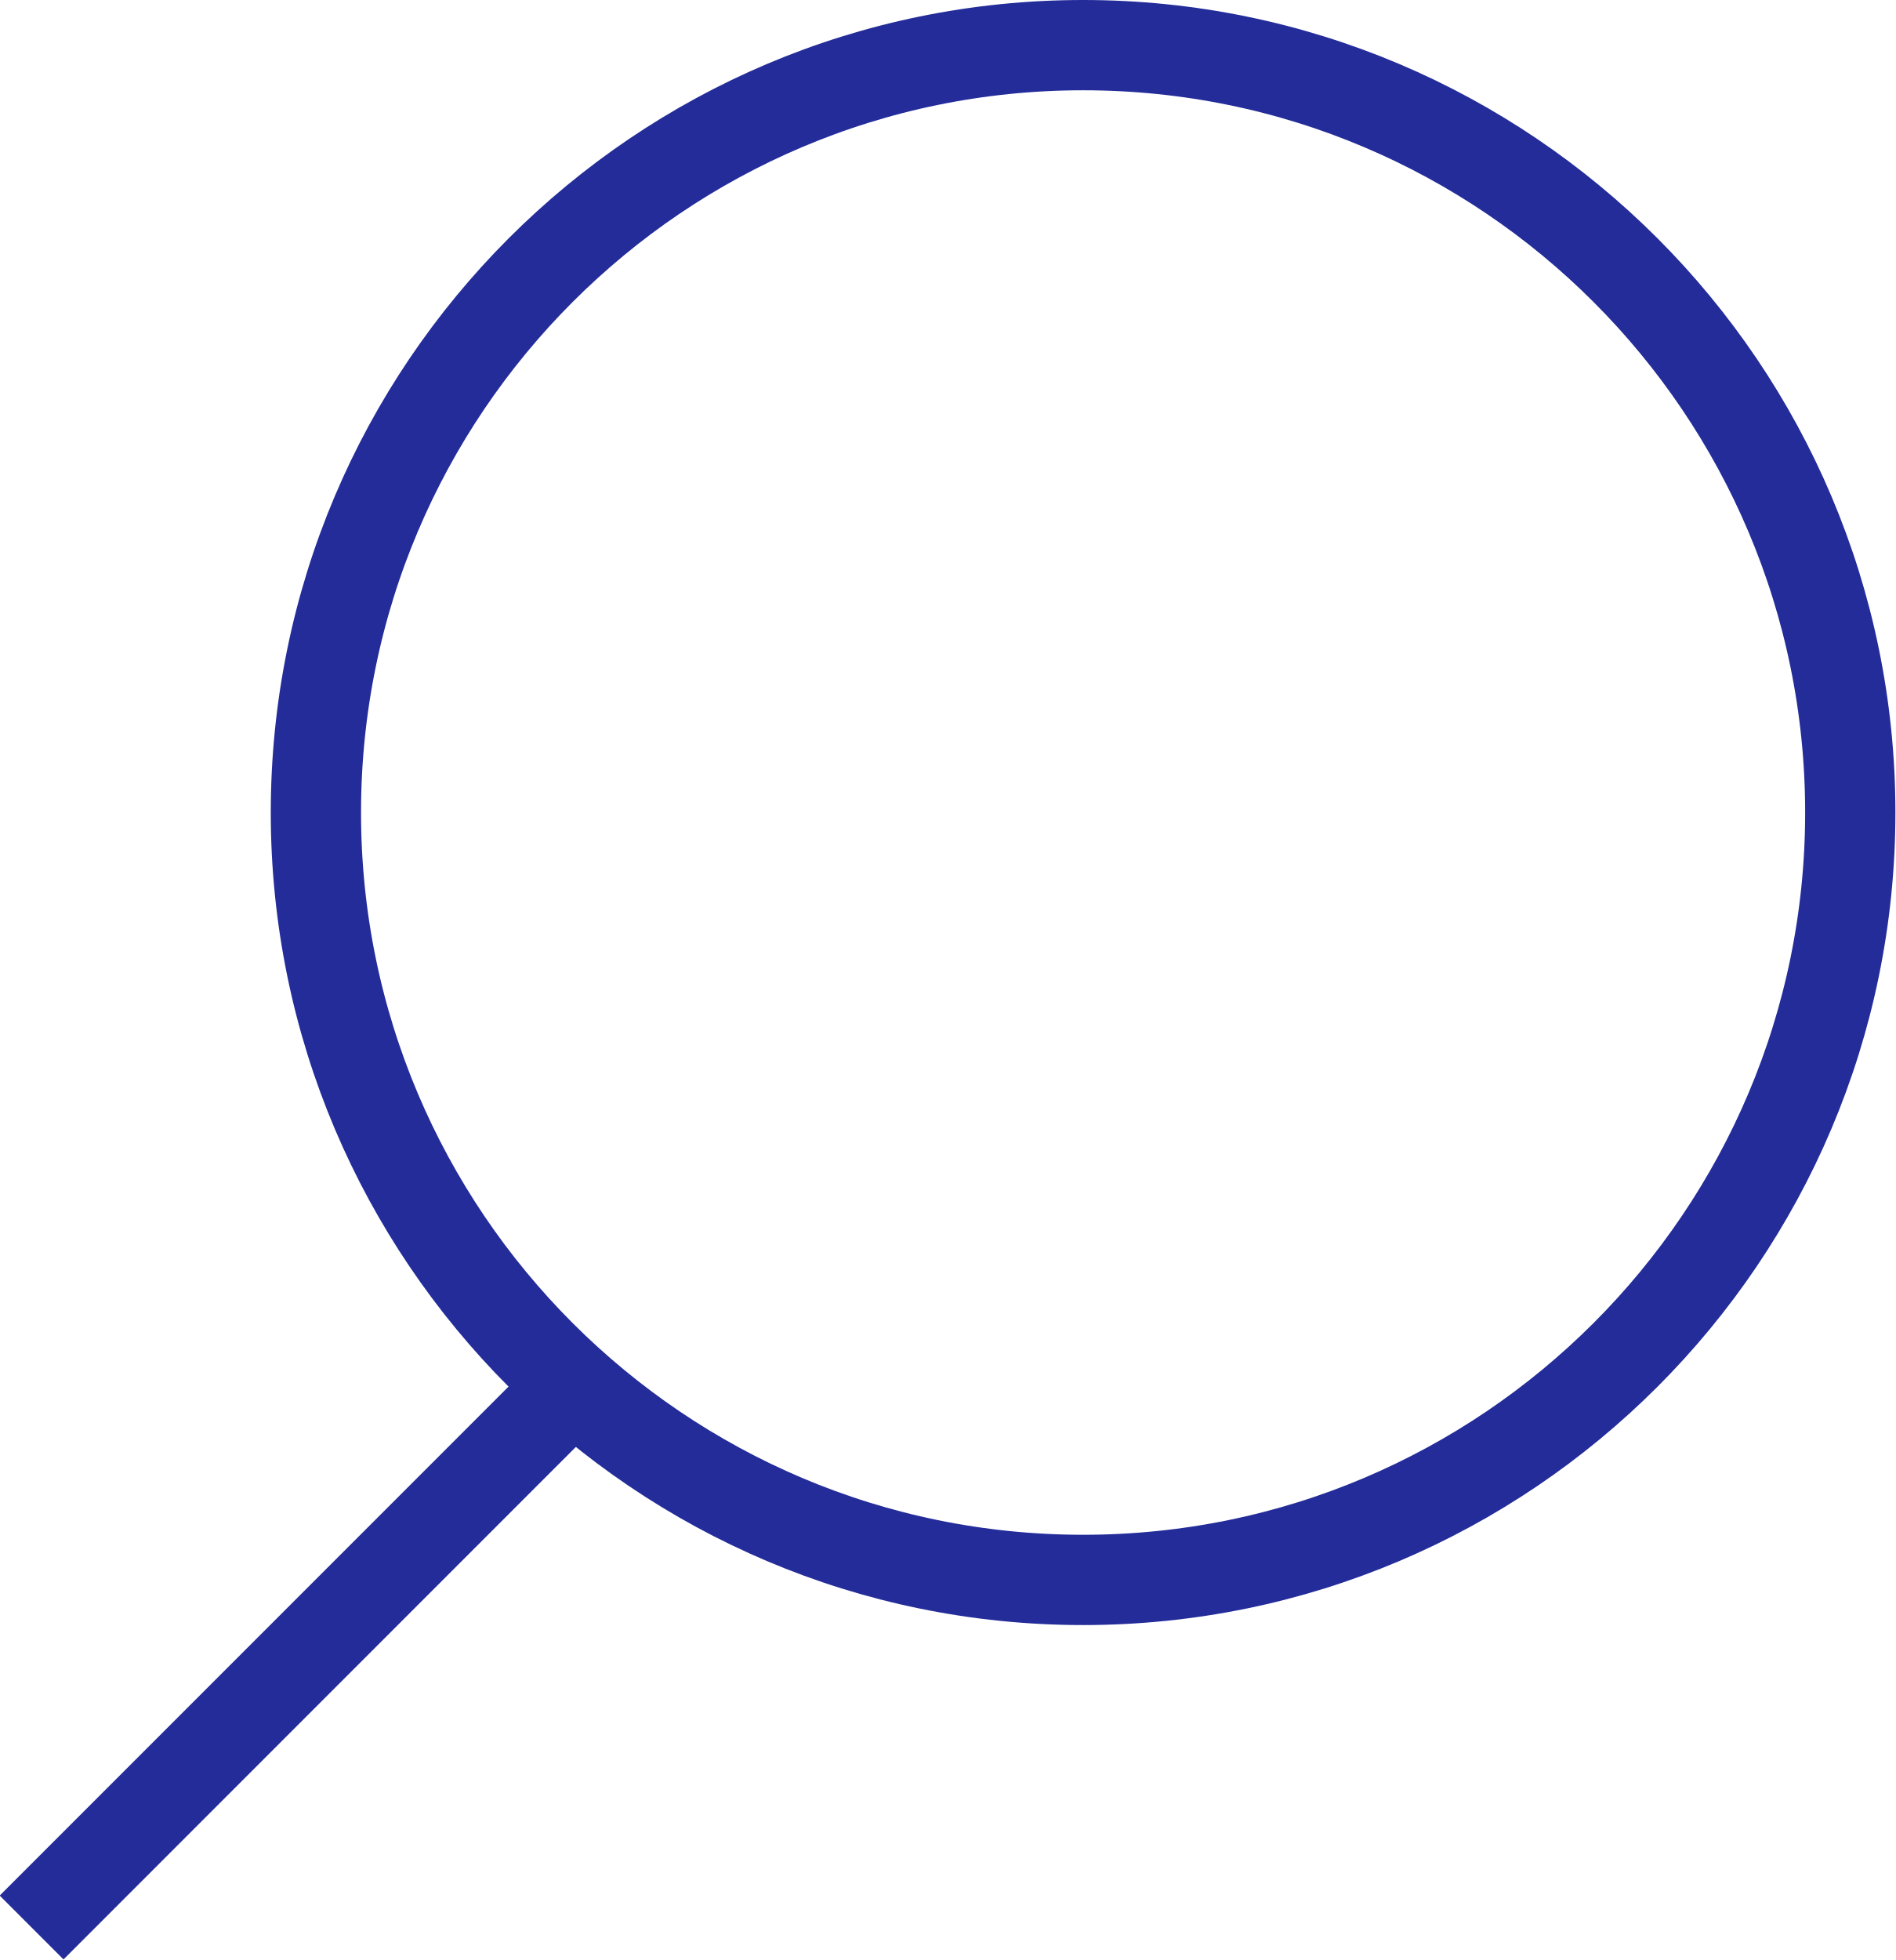
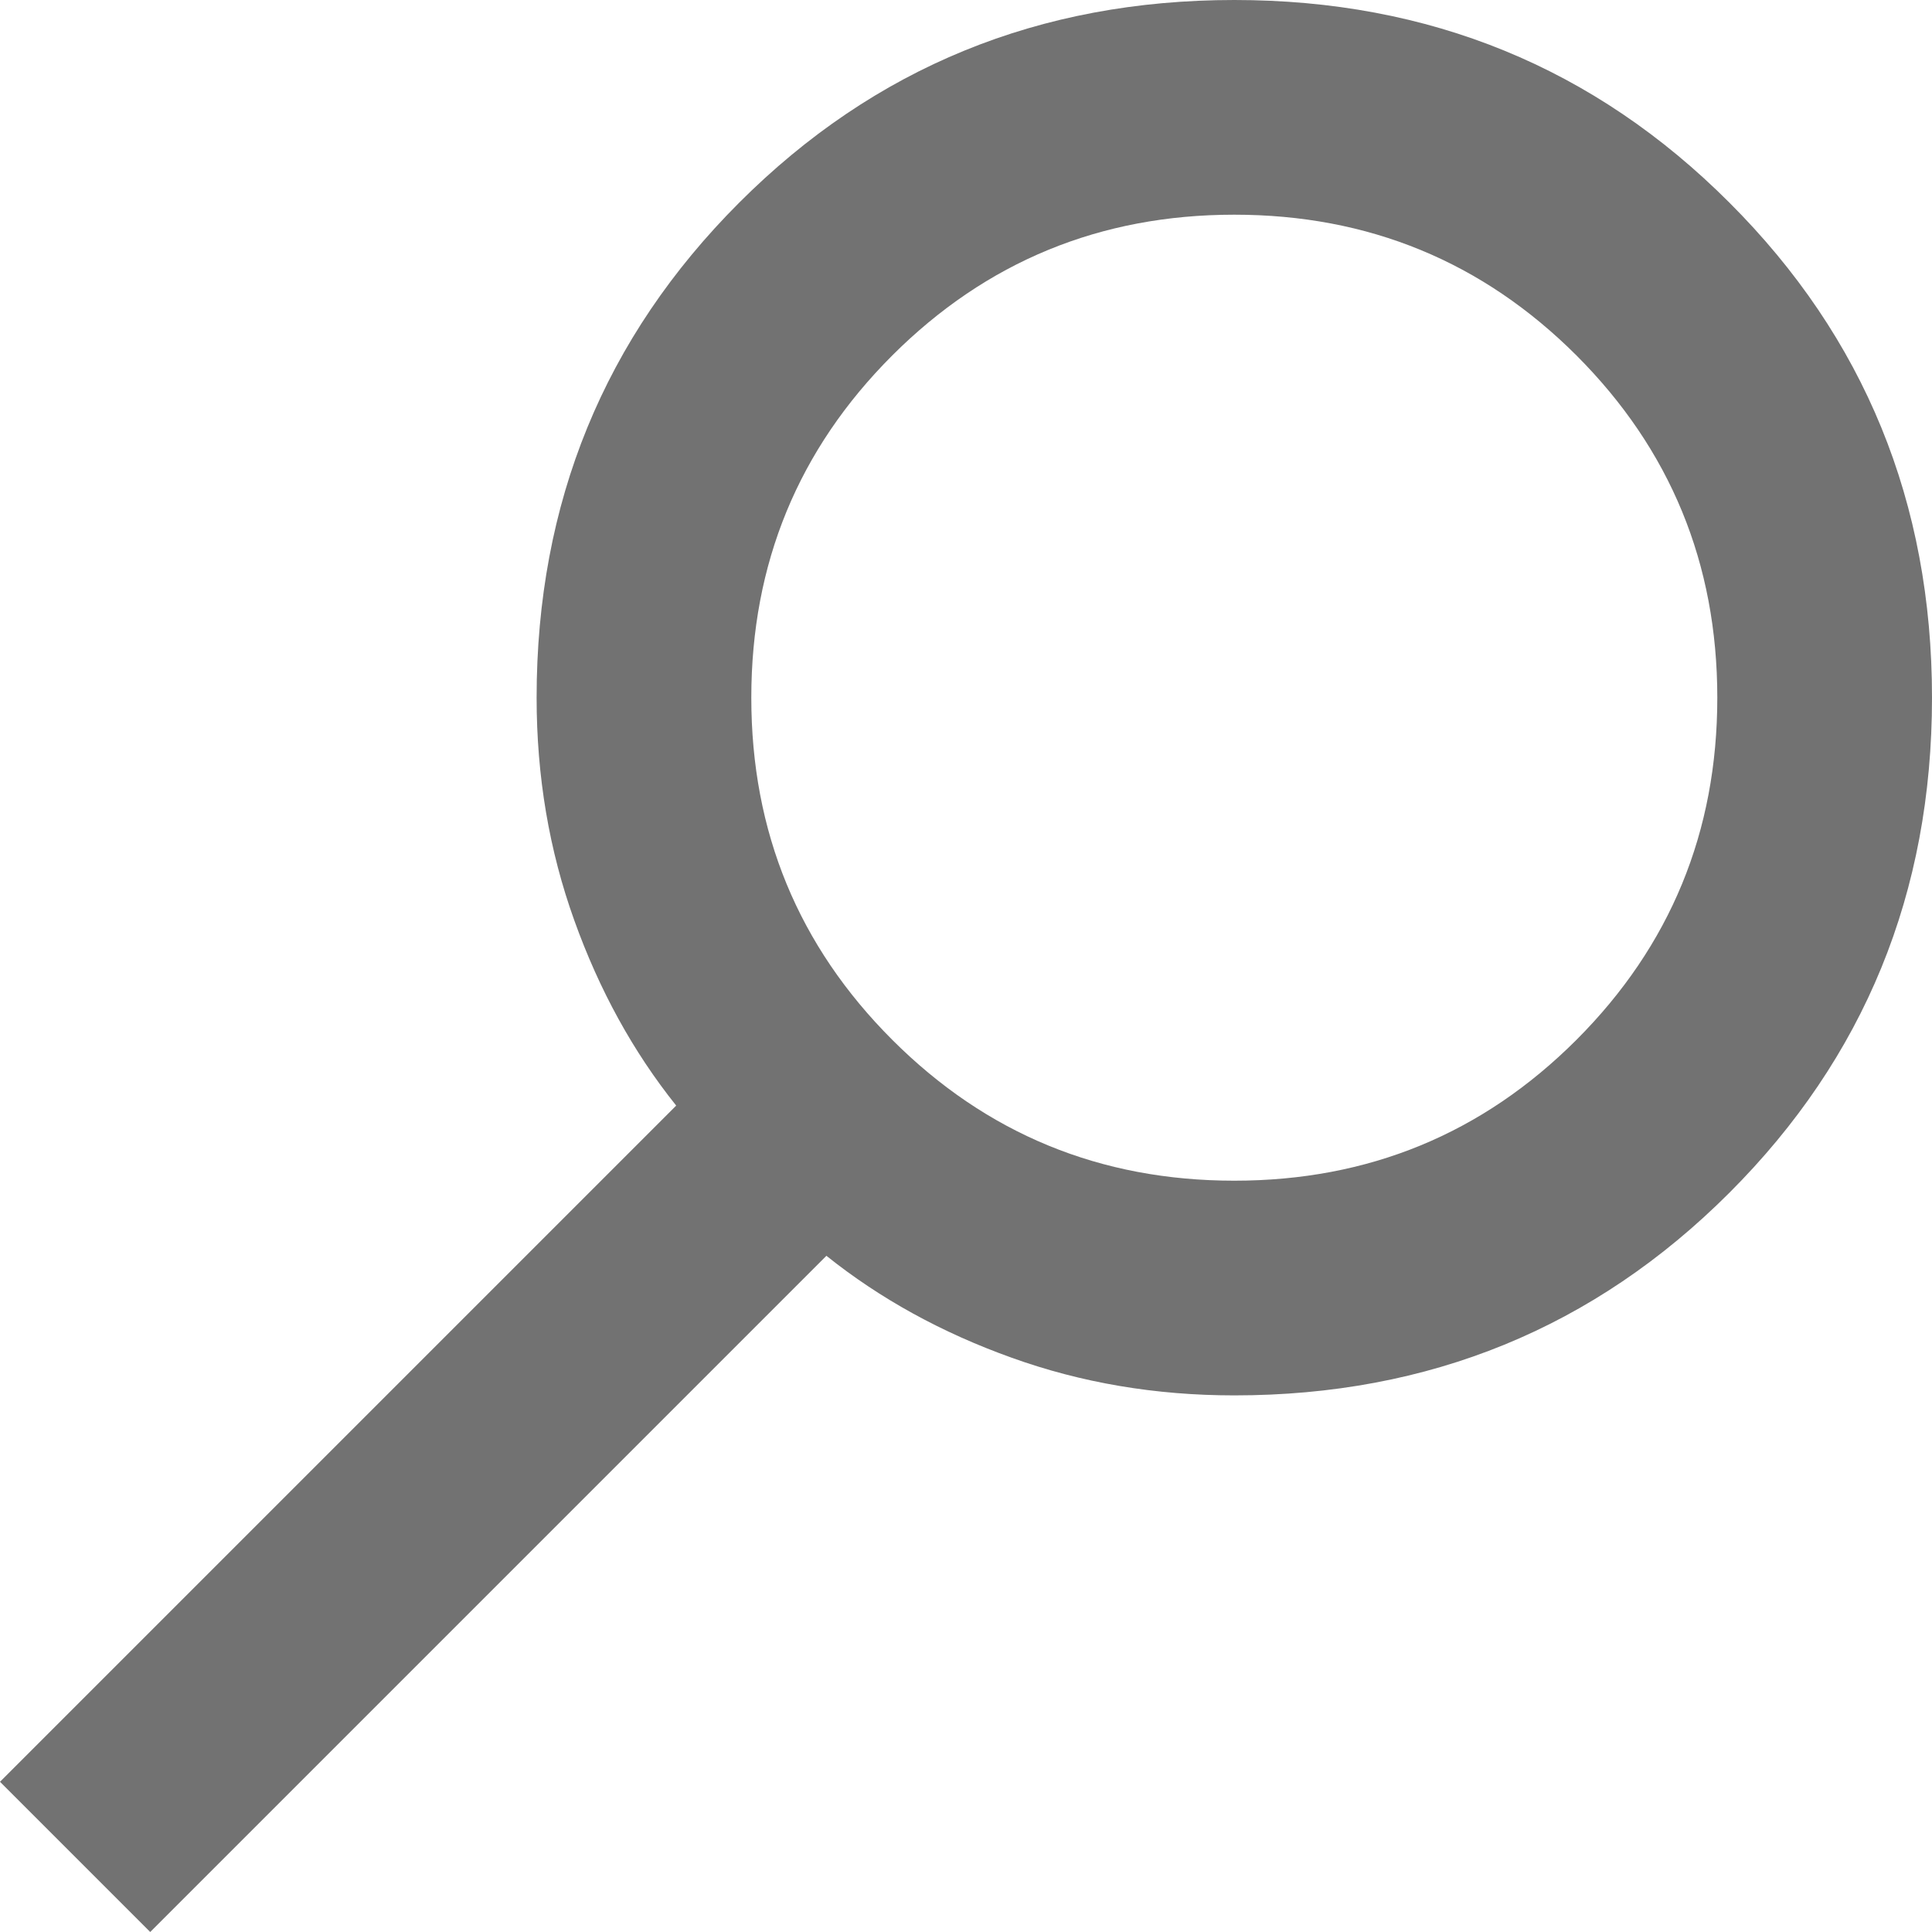
- <svg xmlns="http://www.w3.org/2000/svg" id="Layer_2" viewBox="0 0 21 21.71">
-   <defs>
-     <style>.cls-1{fill:none;stroke:#232c99;}</style>
-   </defs>
-   <g id="Layer_1-2">
-     <path class="cls-1" d="M20.5,9c0,4.69-3.81,8.5-8.5,8.5S3.5,13.69,3.5,9,7.31.5,12,.5s8.5,3.81,8.5,8.5Z" />
-     <line class="cls-1" x1="6.35" y1="15.35" x2=".35" y2="21.35" />
-   </g>
+ <svg xmlns="http://www.w3.org/2000/svg" width="16" height="16" viewBox="0 0 16 16" fill="none">
+   <path d="M1.244 16L6.844 10.4C7.289 10.756 7.8 11.037 8.378 11.244C8.956 11.452 9.57 11.556 10.222 11.556C11.837 11.556 13.204 10.996 14.322 9.878C15.441 8.759 16 7.393 16 5.778C16 4.163 15.441 2.796 14.322 1.678C13.204 0.559 11.837 0 10.222 0C8.607 0 7.241 0.559 6.122 1.678C5.004 2.796 4.444 4.163 4.444 5.778C4.444 6.43 4.548 7.044 4.756 7.622C4.963 8.2 5.244 8.711 5.6 9.156L0 14.756L1.244 16ZM10.222 9.778C9.111 9.778 8.167 9.389 7.389 8.611C6.611 7.833 6.222 6.889 6.222 5.778C6.222 4.667 6.611 3.722 7.389 2.944C8.167 2.167 9.111 1.778 10.222 1.778C11.333 1.778 12.278 2.167 13.056 2.944C13.833 3.722 14.222 4.667 14.222 5.778C14.222 6.889 13.833 7.833 13.056 8.611C12.278 9.389 11.333 9.778 10.222 9.778Z" fill="#727272" />
</svg>
